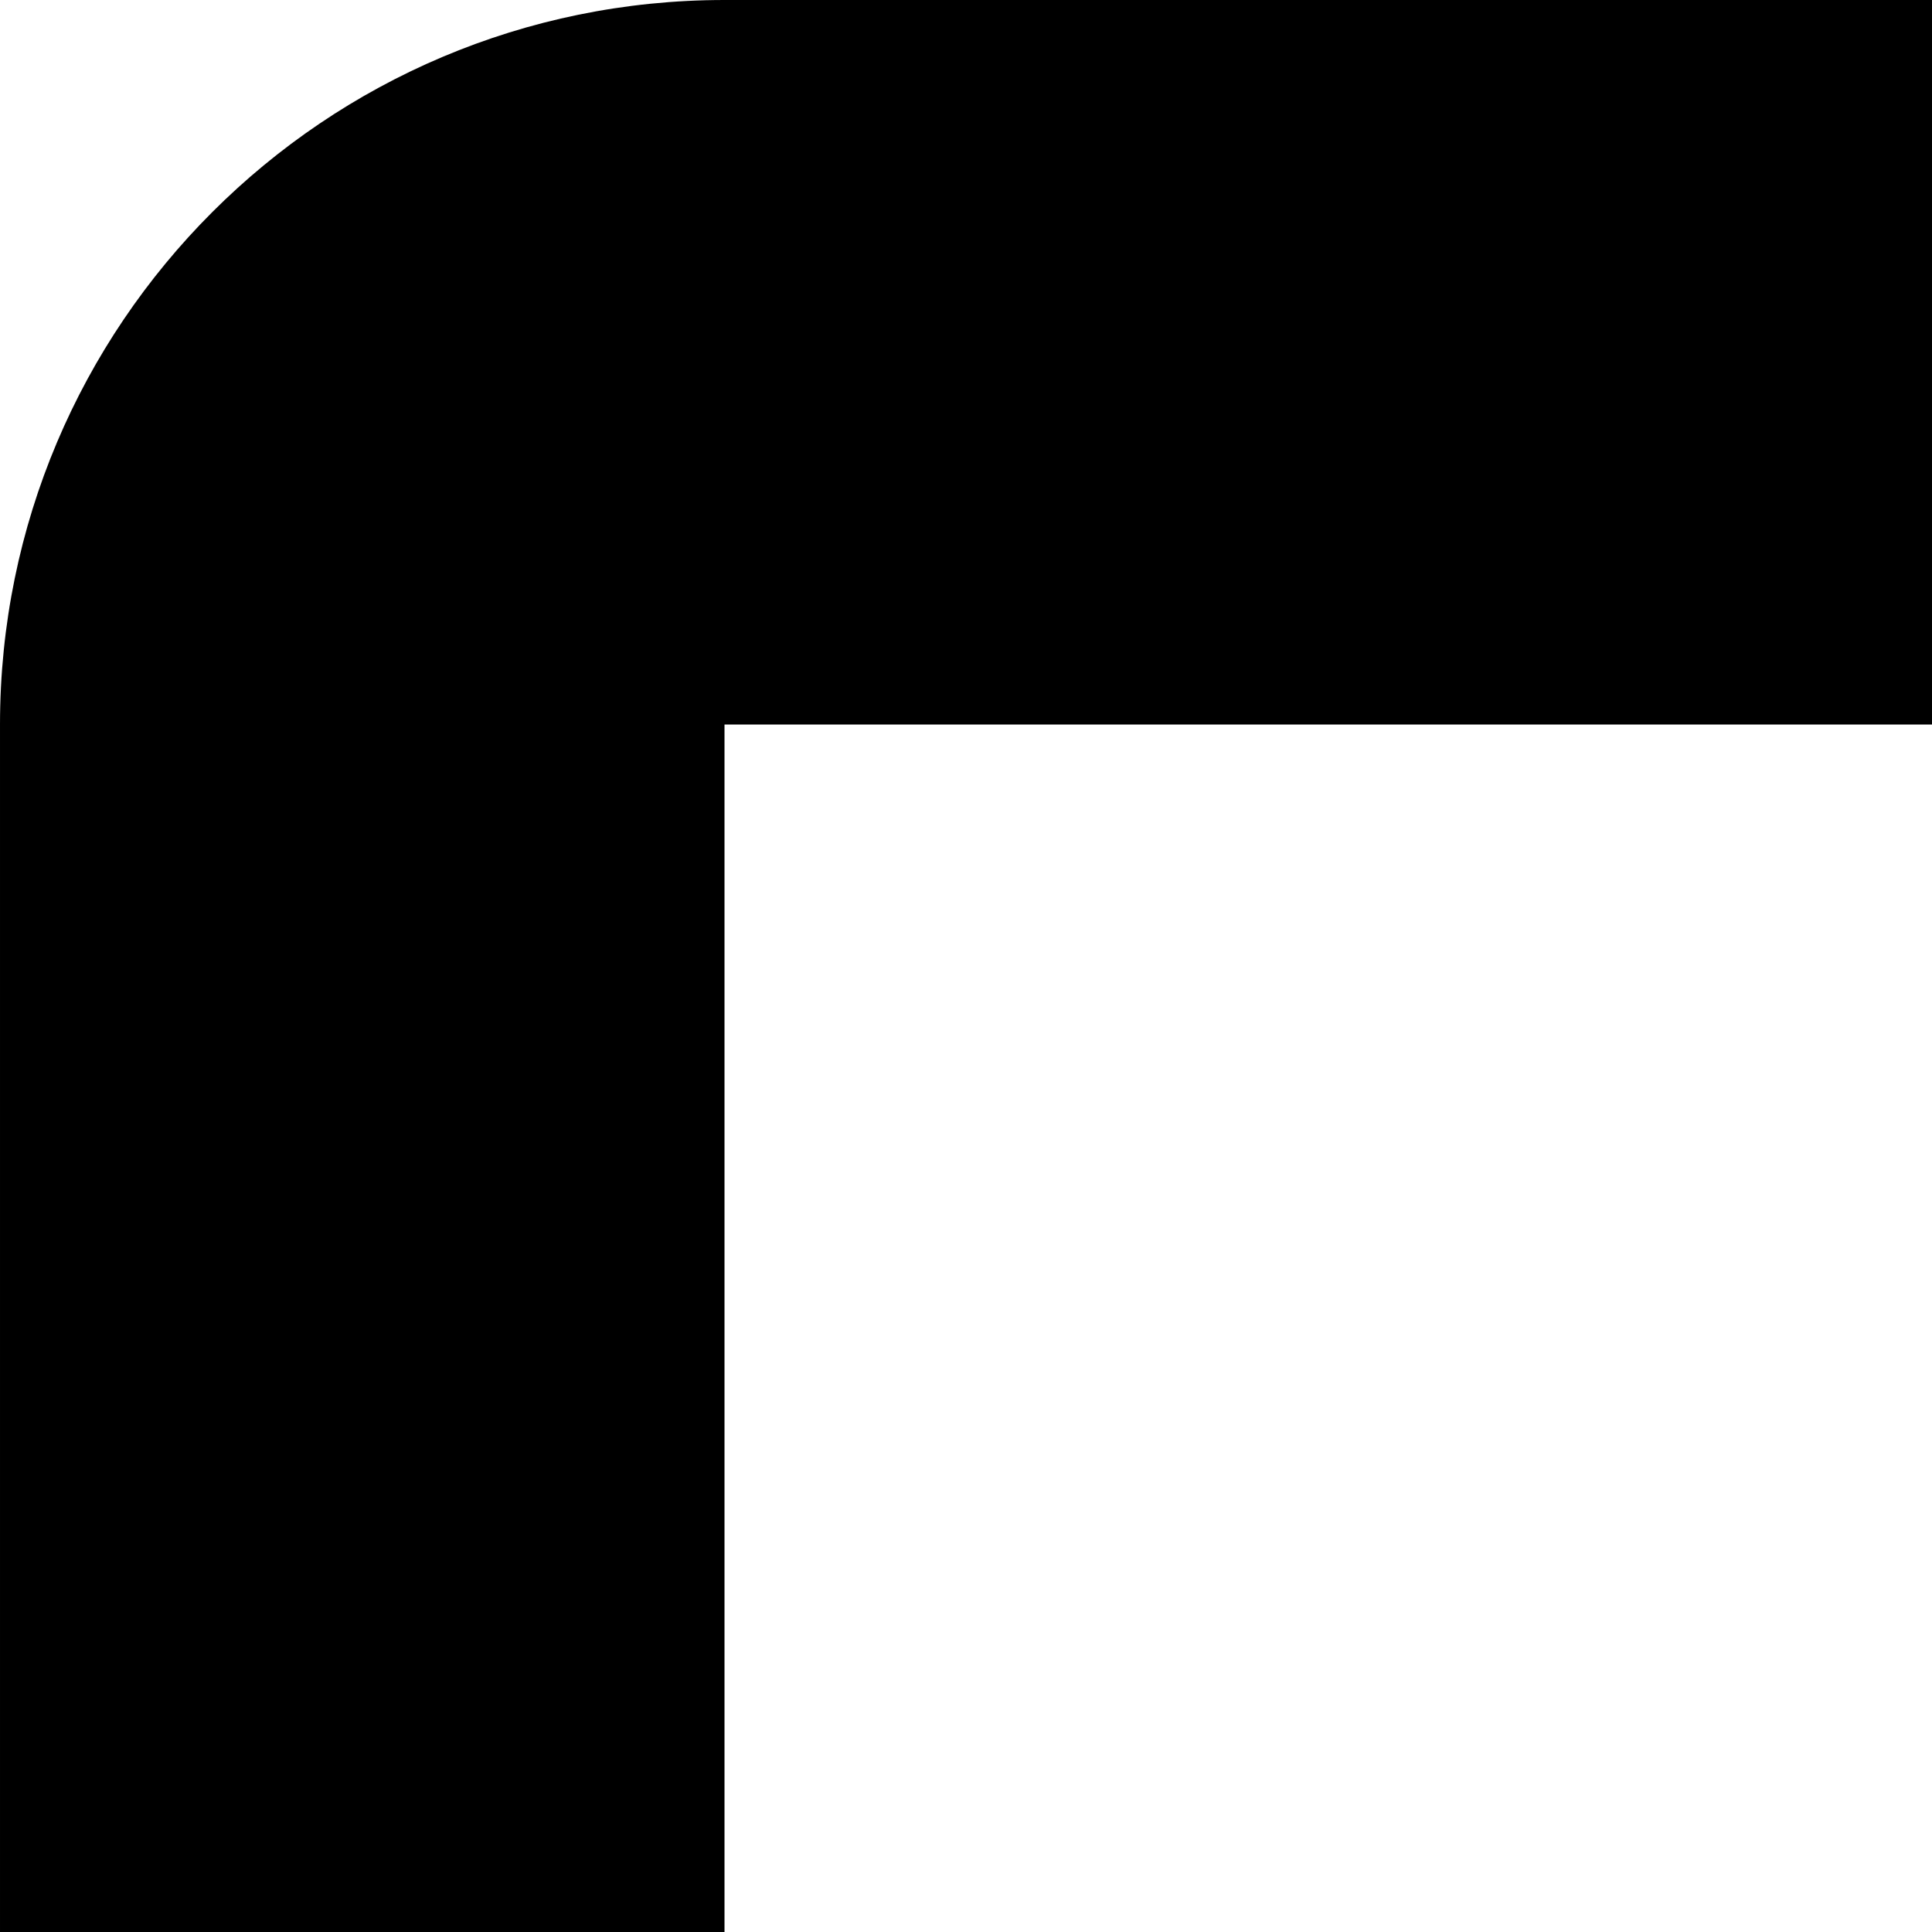
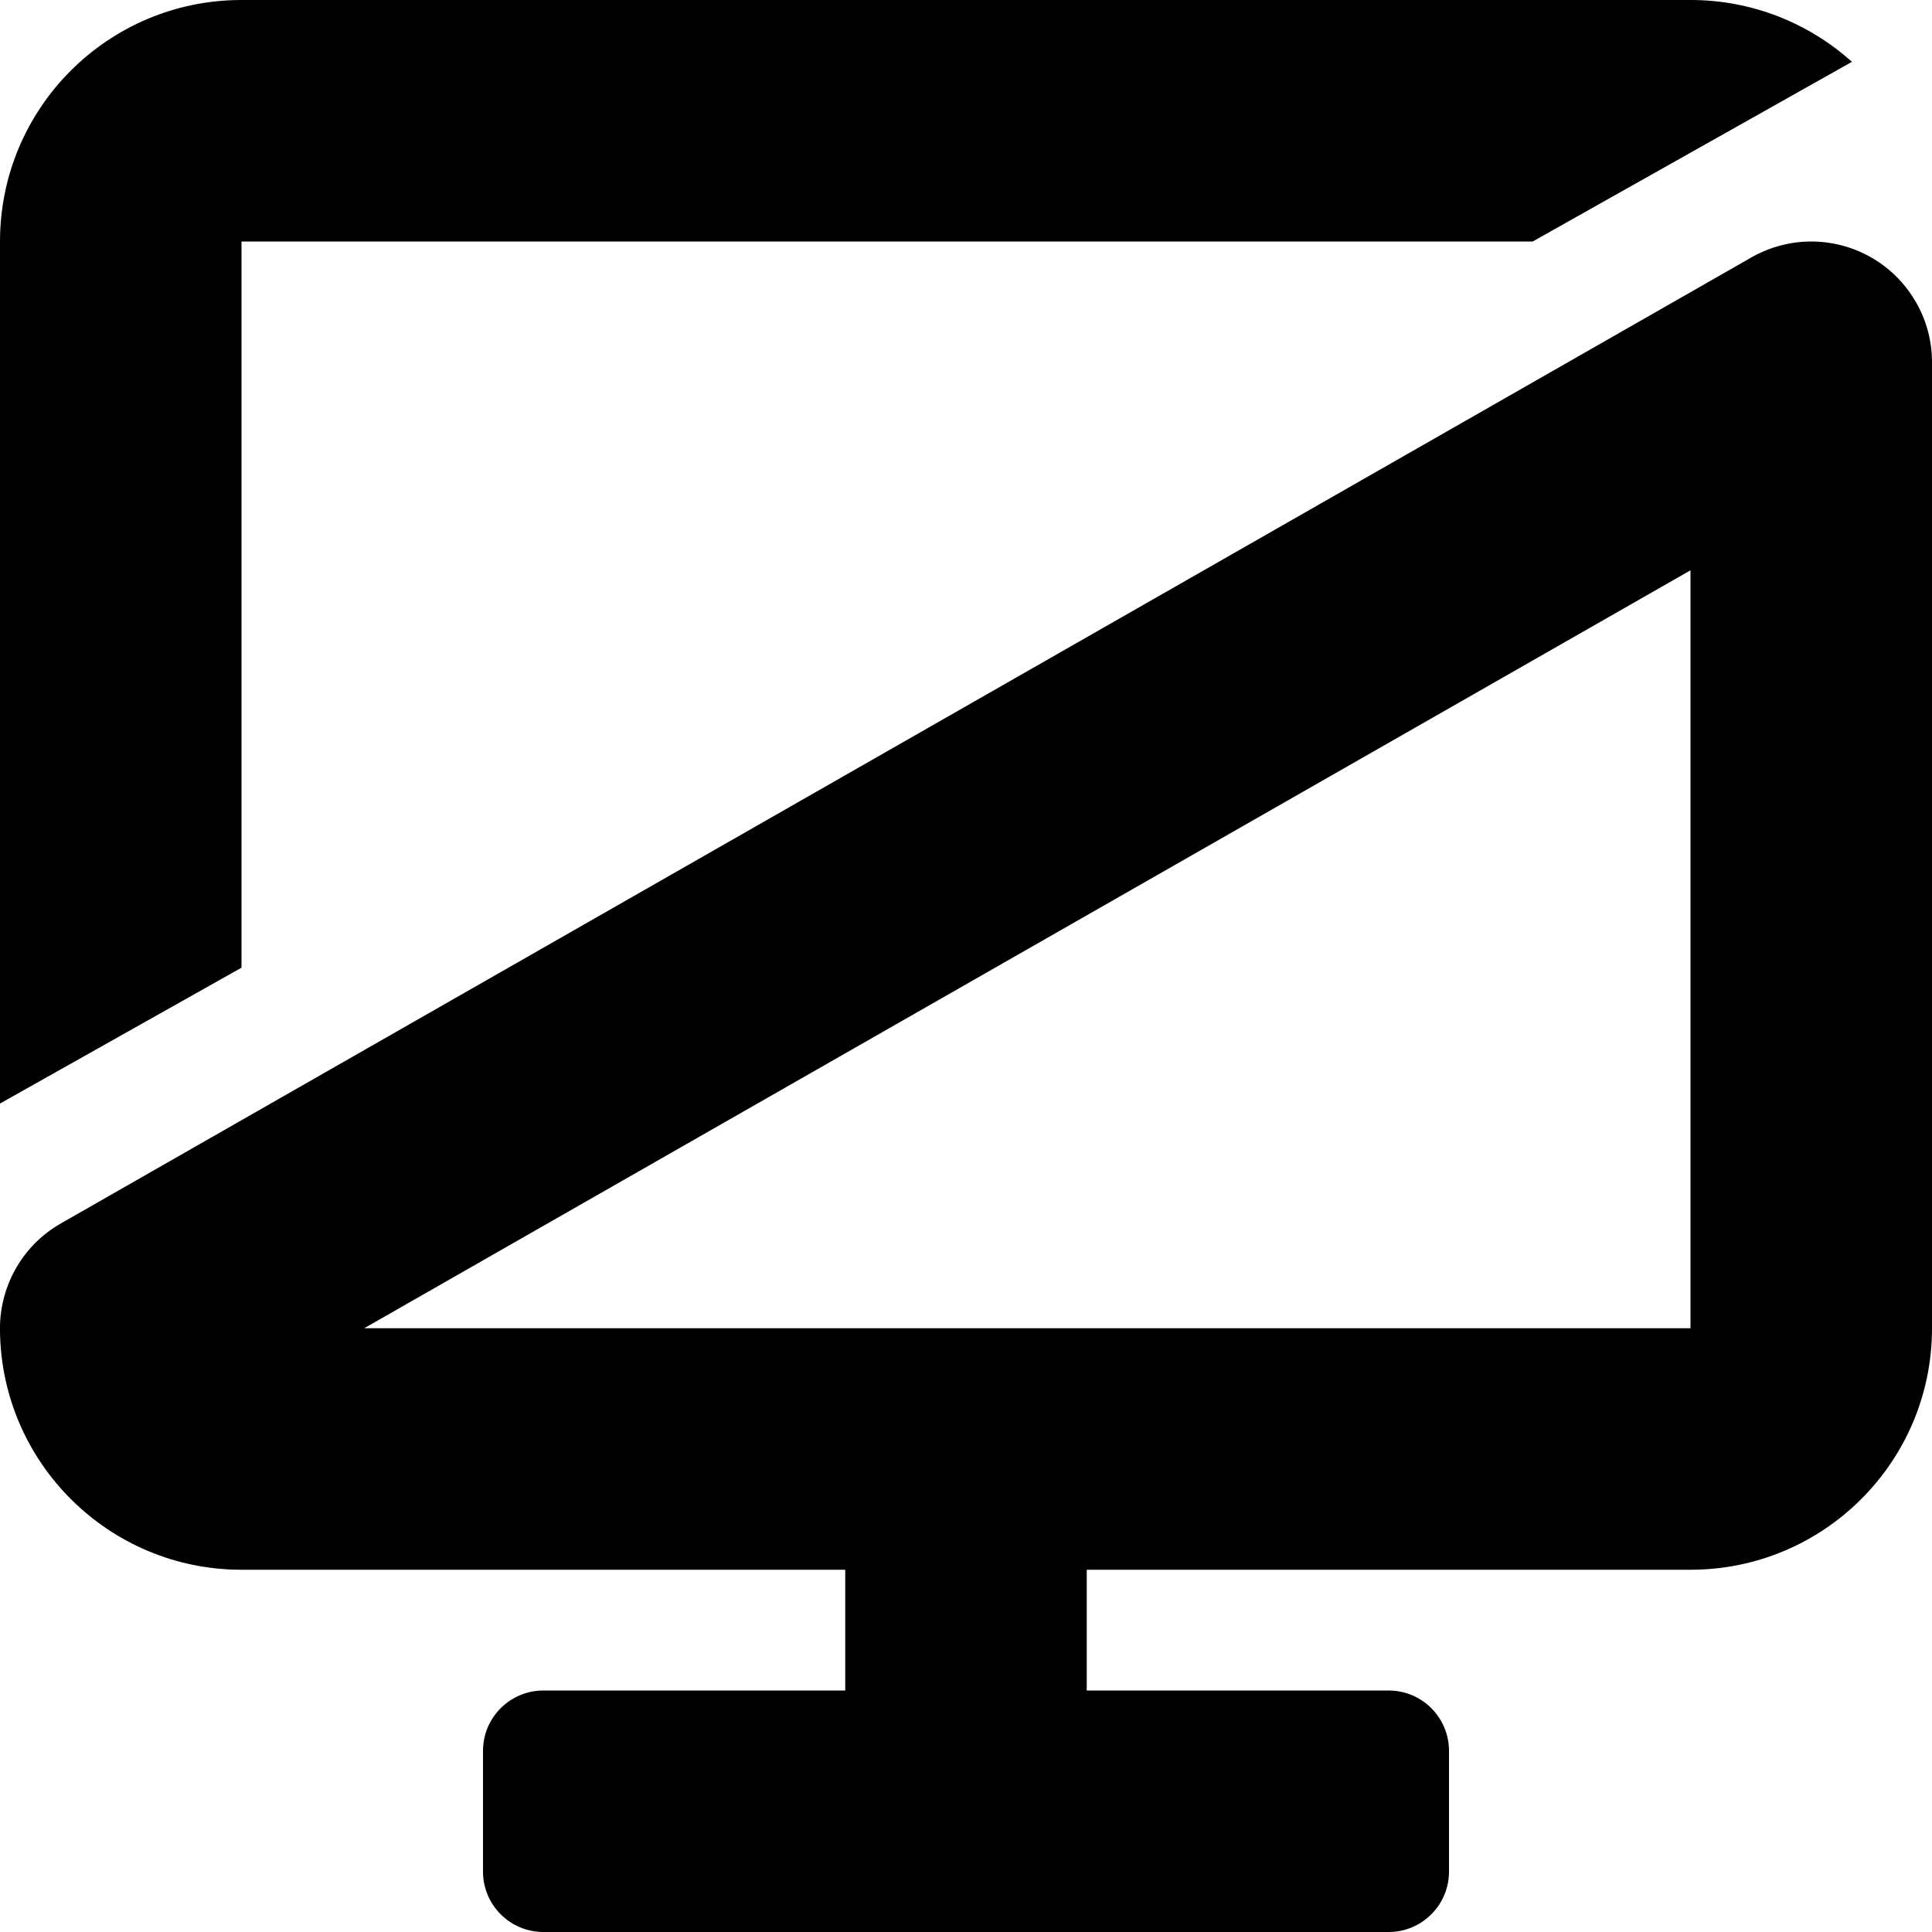
<svg xmlns="http://www.w3.org/2000/svg" width="16" height="16" viewBox="0 0 16 16" fill="none">
-   <path d="M1.512 30.395C0.518 30.963 -0.028 32.013 0.001 33.082C0.045 36.358 2.714 39 6 39H21V42H13.5C12.672 42 12 42.672 12 43.5V46.5C12 47.328 12.672 48 13.5 48H34.5C35.328 48 36 47.328 36 46.5V43.5C36 42.672 35.328 42 34.5 42H27V39H42C45.314 39 48 36.314 48 33V9.053C48.01 8.53 47.883 7.998 47.605 7.512C46.783 6.073 44.95 5.573 43.512 6.395L1.512 30.395ZM42 33H9.047L42 14.169V33ZM6 6H38.077L46.011 1.537C44.948 0.582 43.542 0 42 0H6C2.686 0 1.5259e-05 2.686 1.5259e-05 6V27.419L6 24.044V6Z" fill="black" />
+   <path d="M0.504 10.132C0.173 10.321 -0.009 10.671 0 11.027C0.015 12.119 0.905 13 2 13H7V14H4.5C4.224 14 4 14.224 4 14.5V15.5C4 15.776 4.224 16 4.5 16H11.5C11.776 16 12 15.776 12 15.5V14.5C12 14.224 11.776 14 11.5 14H9V13H14C15.105 13 16 12.105 16 11V3.018C16.003 2.843 15.961 2.666 15.868 2.504C15.594 2.024 14.983 1.858 14.504 2.132L0.504 10.132ZM14 11H3.016L14 4.723V11ZM2 2H12.693L15.337 0.512C14.983 0.194 14.514 0 14 0H2C0.895 0 4.57764e-05 0.895 4.57764e-05 2V9.139L2 8.014V2Z" fill="black" />
</svg>
